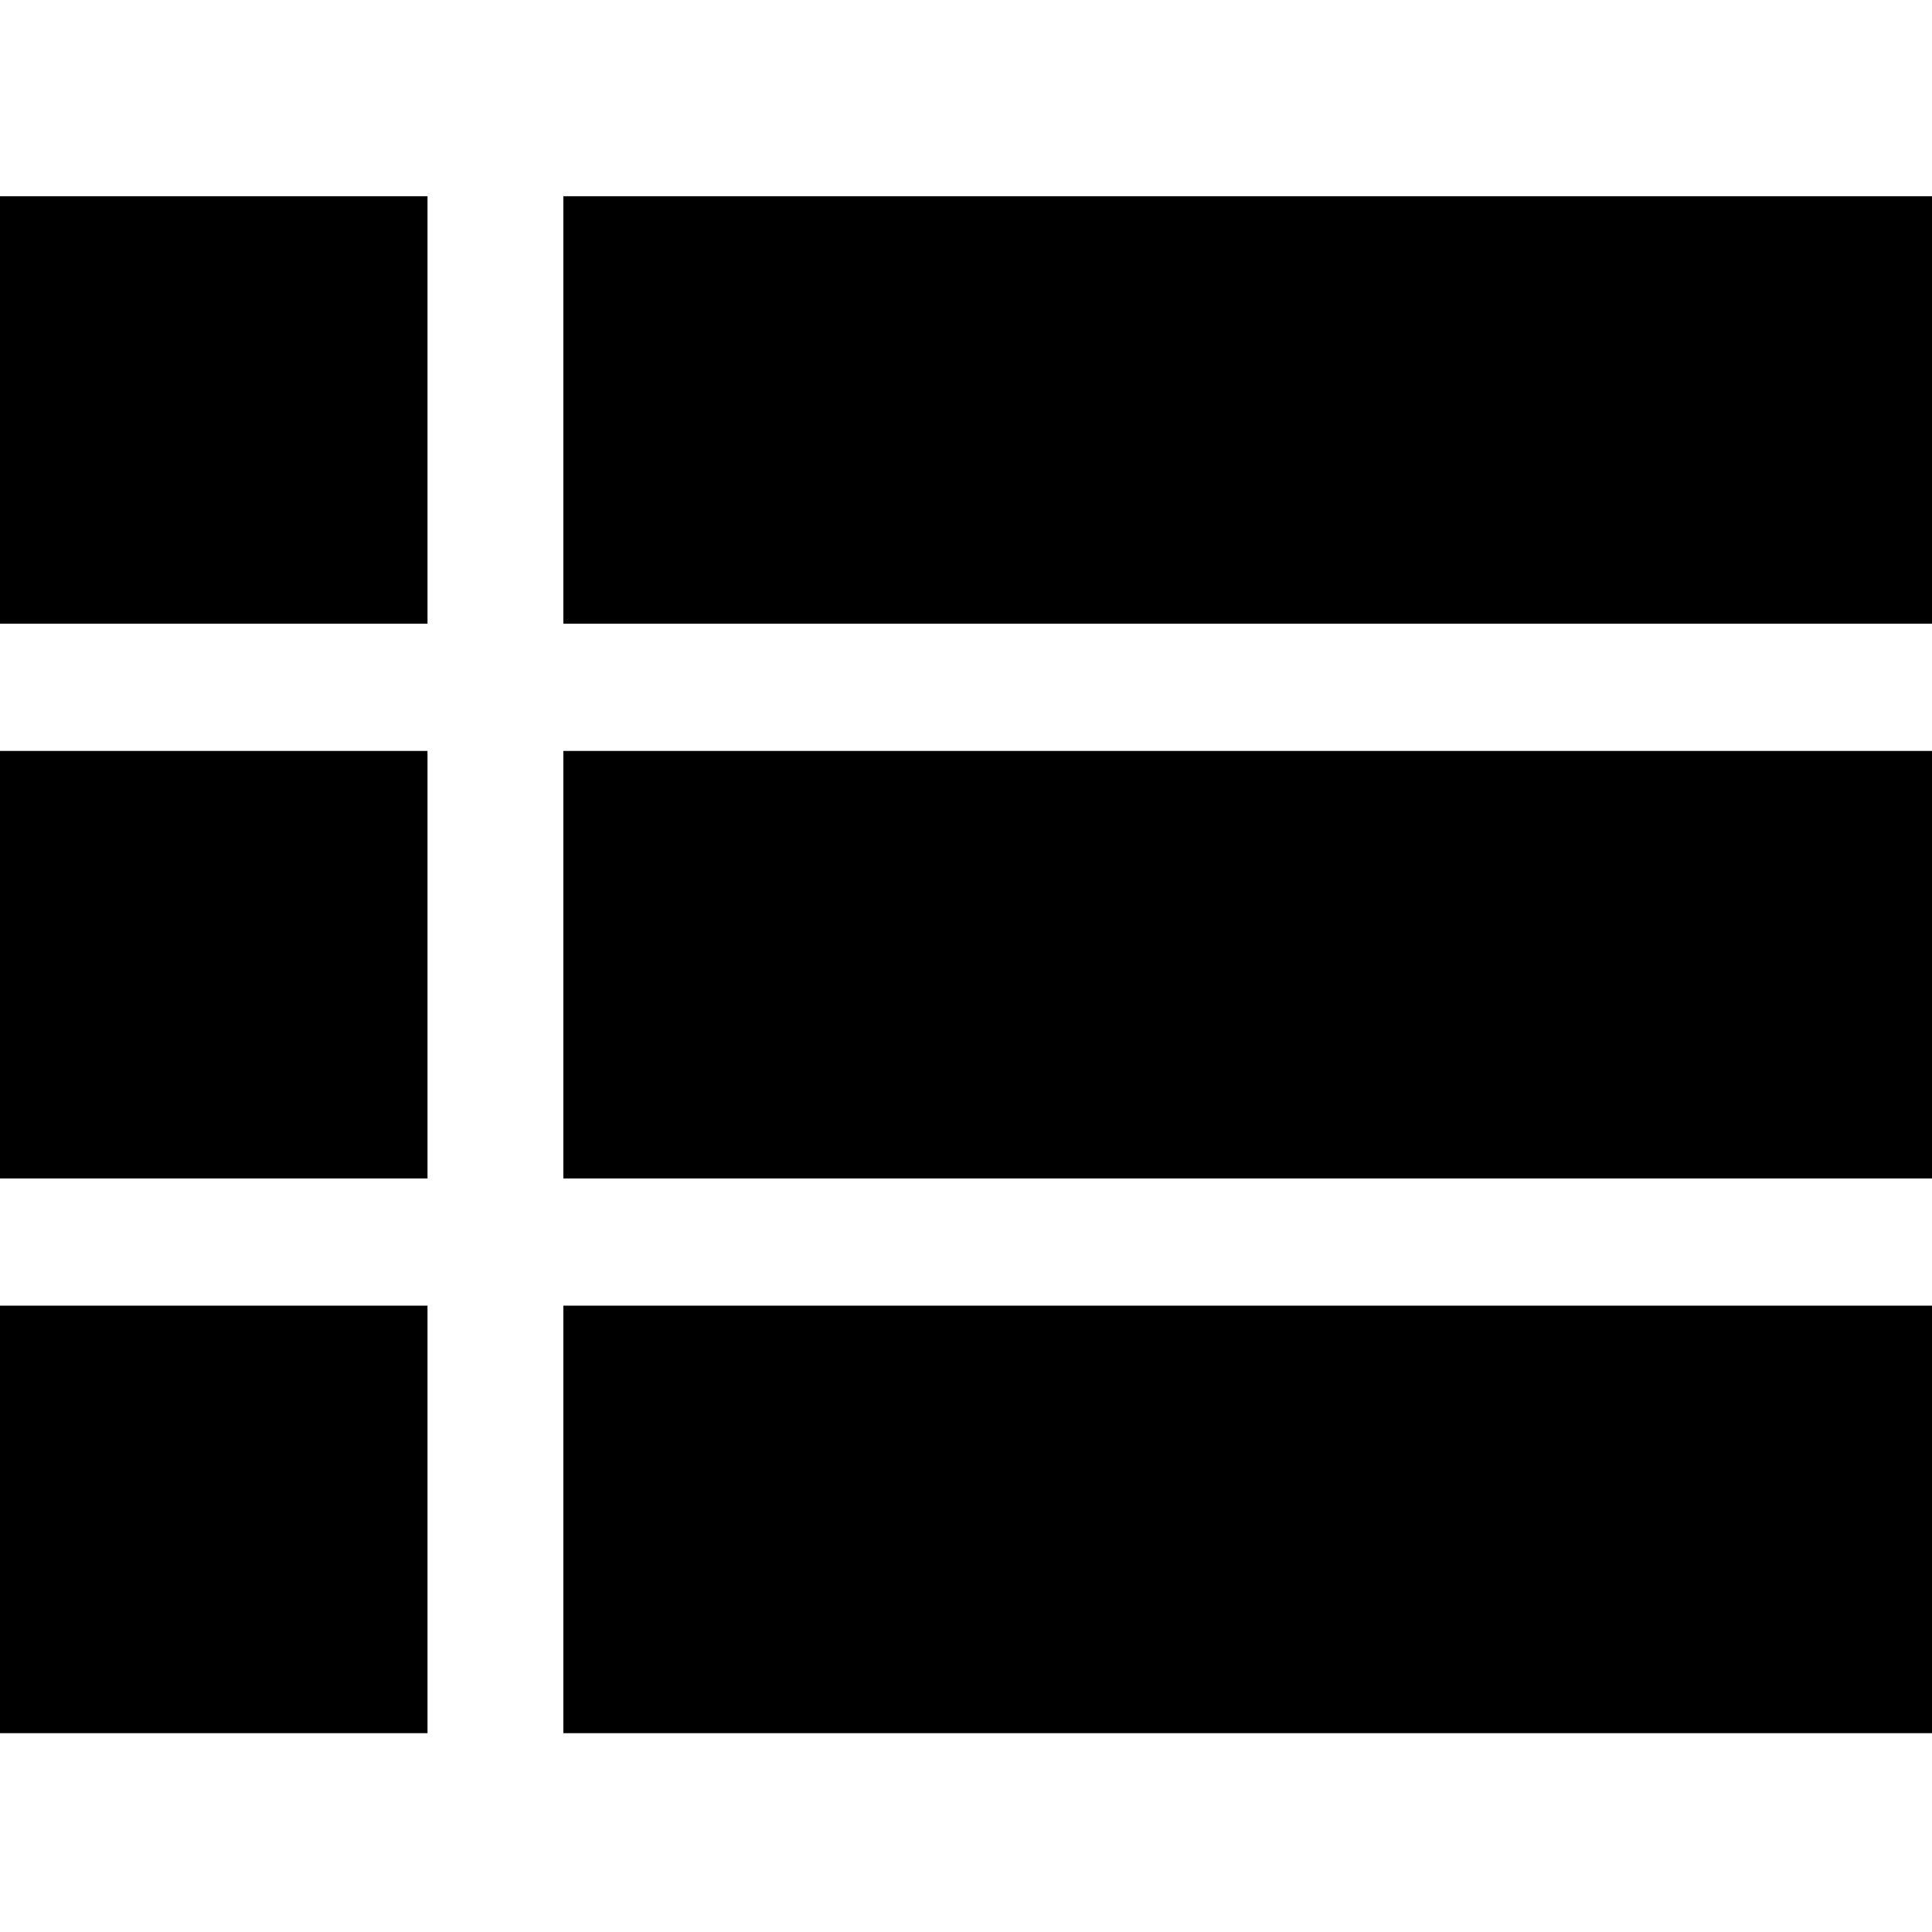
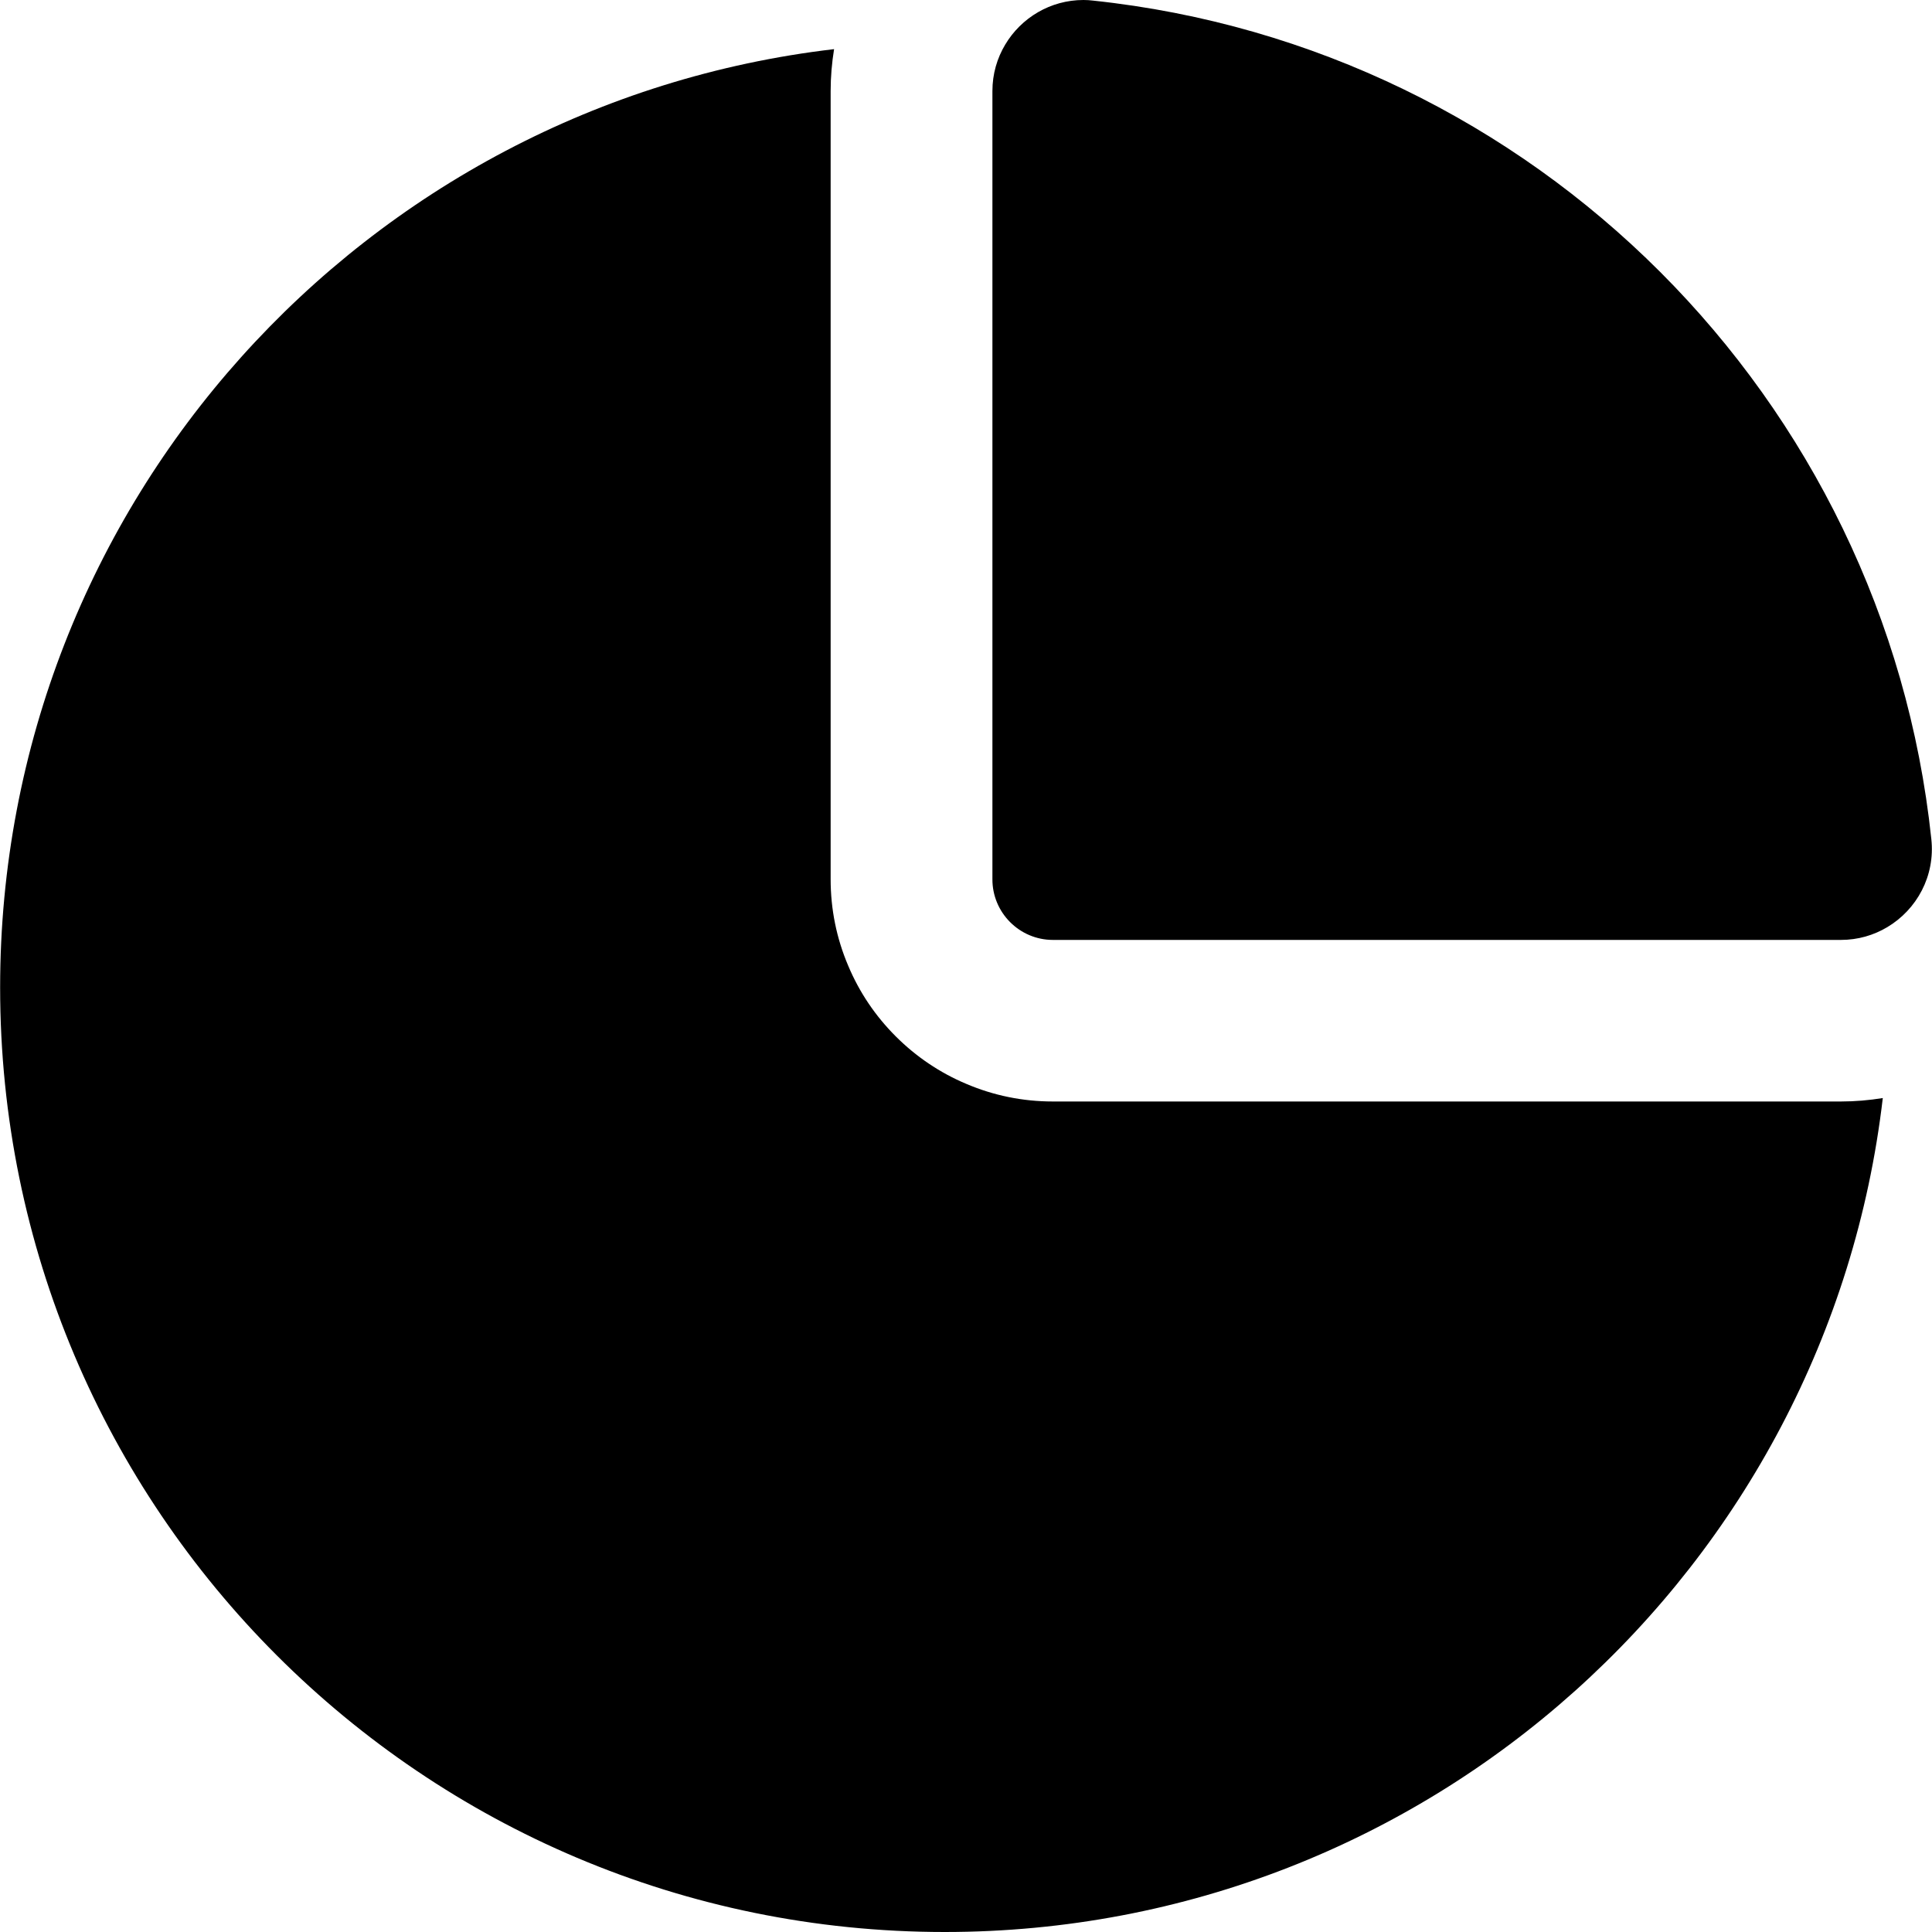
- <svg xmlns="http://www.w3.org/2000/svg" height="512pt" viewBox="0 -52 512 512" width="512pt">
-   <path d="m0 0h113.293v113.293h-113.293zm0 0" />
-   <path d="m149.297 0h362.703v113.293h-362.703zm0 0" />
-   <path d="m0 147.008h113.293v113.293h-113.293zm0 0" />
-   <path d="m149.297 147.008h362.703v113.293h-362.703zm0 0" />
-   <path d="m0 294.012h113.293v113.297h-113.293zm0 0" />
-   <path d="m149.297 294.012h362.703v113.297h-362.703zm0 0" />
+ <svg xmlns="http://www.w3.org/2000/svg" version="1.1" id="Capa_1" x="0px" y="0px" width="955.399px" height="955.399px" viewBox="0 0 955.399 955.399" style="enable-background:new 0 0 955.399 955.399;" xml:space="preserve">
+   <g>
+     <path d="M467.164,955.399c239.5,0,436.8-180.199,463.9-412.399c-6.801,1.1-13.699,1.7-20.699,1.7H520.663   c-14.799,0-29.199-2.9-42.799-8.7c-13.101-5.5-24.9-13.5-34.9-23.5c-10.1-10.101-18-21.8-23.5-34.9c-5.8-13.6-8.7-28-8.7-42.8V45   c0-7,0.601-13.9,1.7-20.7c-232.2,27.2-412.4,224.5-412.4,464C0.063,746.3,209.164,955.399,467.164,955.399z" />
+     <path d="M520.663,464.8h389.701c8.398,0,16.199-2.3,22.898-6.3c14.602-8.7,23.801-25.3,21.801-43.601   c-23-218.1-196.4-391.5-414.5-414.6c-1.6-0.2-3.199-0.3-4.801-0.3c-16.299,0-30.799,8.8-38.699,22.1c-4,6.7-6.301,14.5-6.301,22.9   v389.7C490.663,451.3,504.163,464.8,520.663,464.8z" />
+   </g>
+   <g>
+ </g>
+   <g>
+ </g>
+   <g>
+ </g>
+   <g>
+ </g>
+   <g>
+ </g>
+   <g>
+ </g>
+   <g>
+ </g>
+   <g>
+ </g>
+   <g>
+ </g>
+   <g>
+ </g>
+   <g>
+ </g>
+   <g>
+ </g>
+   <g>
+ </g>
+   <g>
+ </g>
+   <g>
+ </g>
</svg>
